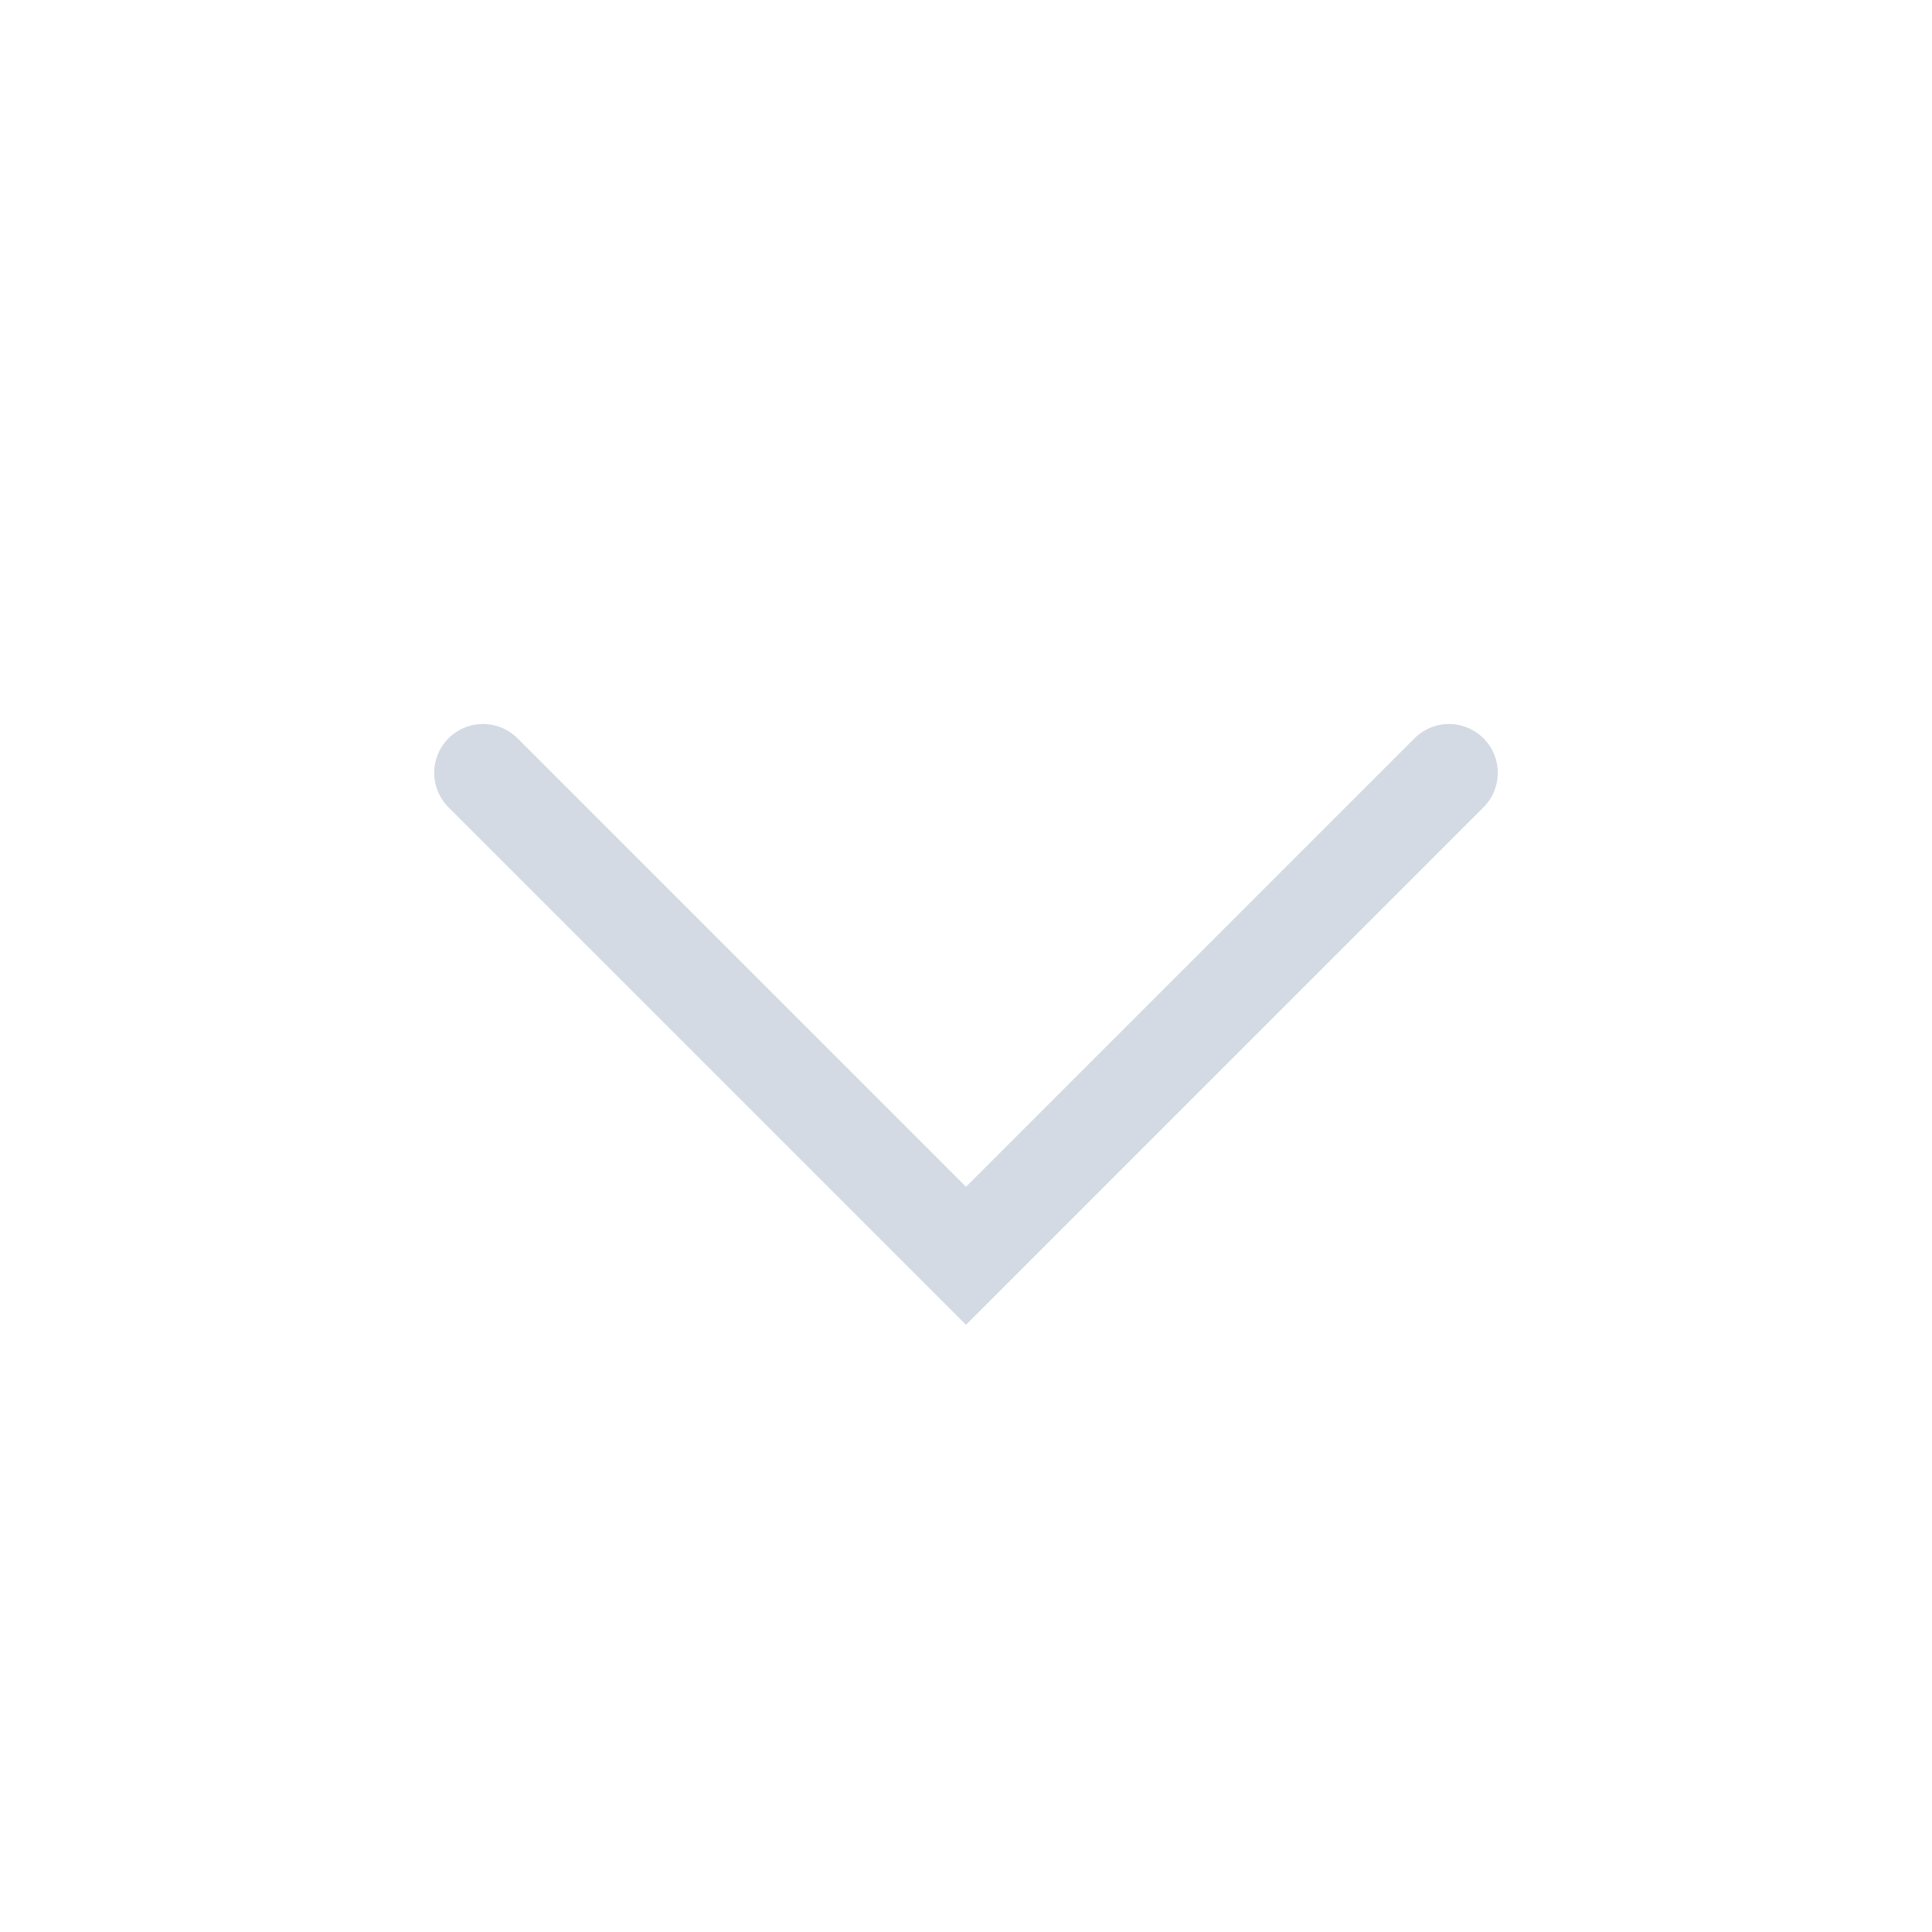
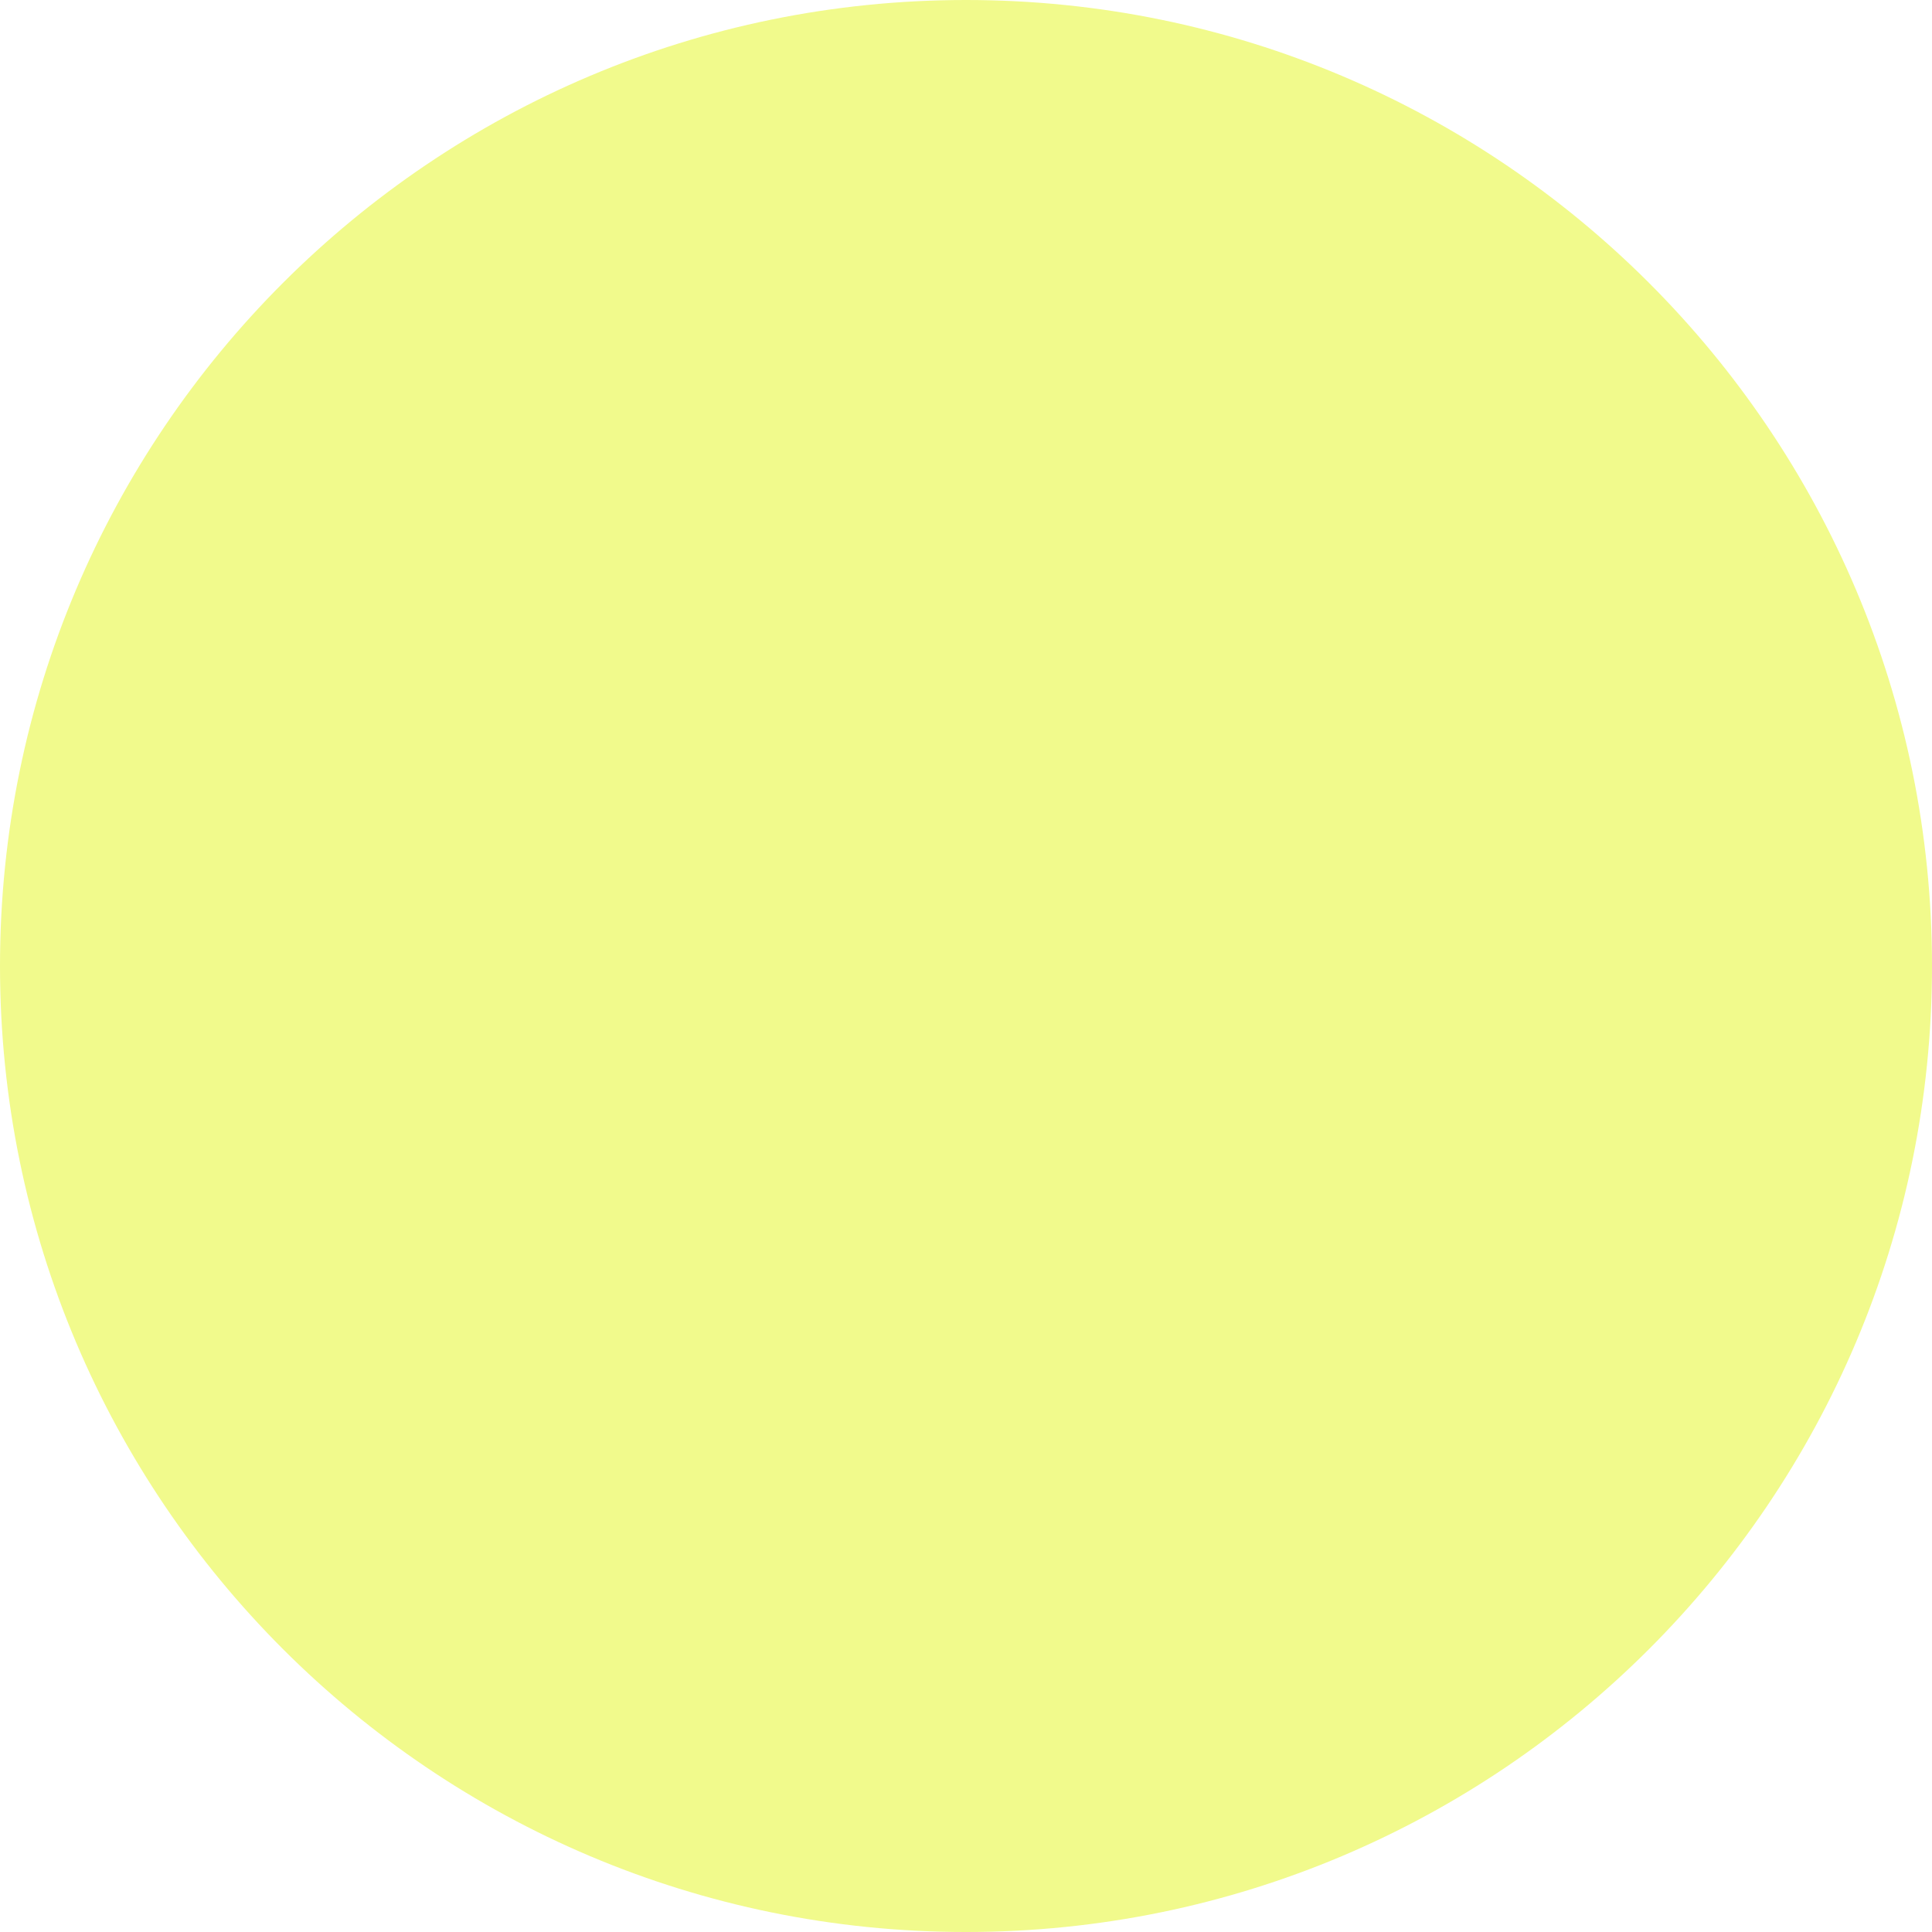
<svg xmlns="http://www.w3.org/2000/svg" viewBox="0 0 50 50" version="1.2" baseProfile="tiny">
  <defs>
</defs>
  <g fill="none" stroke="black" stroke-width="1" fill-rule="evenodd" stroke-linecap="square" stroke-linejoin="bevel">
-     <g fill="none" stroke="#d3dae3" stroke-opacity="1" stroke-width="1.01" stroke-linecap="round" stroke-linejoin="miter" stroke-miterlimit="2" transform="matrix(2.5,0,0,2.5,2.5,2.5)" font-family="Noto Sans" font-size="10" font-weight="400" font-style="normal">
-       <polyline fill="none" vector-effect="none" points="4,7 9,12 14,7 " />
+     <g fill="#f1fa8c" fill-opacity="1" stroke="none" transform="matrix(0.0548323,0,0,-0.0548323,-0.29158,50.0188)" font-family="Noto Sans" font-size="10" font-weight="400" font-style="normal">
+       <path vector-effect="none" fill-rule="evenodd" d="M461.253,0.342 C713.059,0.342 917.189,204.472 917.189,456.28 C917.189,708.083 713.059,912.214 461.253,912.214 C209.448,912.214 5.318,708.083 5.318,456.28 C5.318,204.472 209.448,0.342 461.253,0.342 " />
+     </g>
+     <g fill="#f1fa8c" fill-opacity="1" stroke="none" transform="matrix(0.0548323,0,0,-0.0548323,-0.29158,50.0188)" font-family="Noto Sans" font-size="10" font-weight="400" font-style="normal">
+       <path vector-effect="none" fill-rule="evenodd" d="M461.255,32.909 C695.074,32.909 884.62,222.457 884.62,456.28 C884.62,690.099 695.074,879.647 461.255,879.647 C227.438,879.647 37.886,690.099 37.886,456.28 C37.886,222.457 227.438,32.909 461.255,32.909 " />
    </g>
    <g fill="none" stroke="#000000" stroke-opacity="1" stroke-width="1" stroke-linecap="square" stroke-linejoin="bevel" transform="matrix(1,0,0,1,0,0)" font-family="Noto Sans" font-size="10" font-weight="400" font-style="normal">
</g>
  </g>
</svg>
